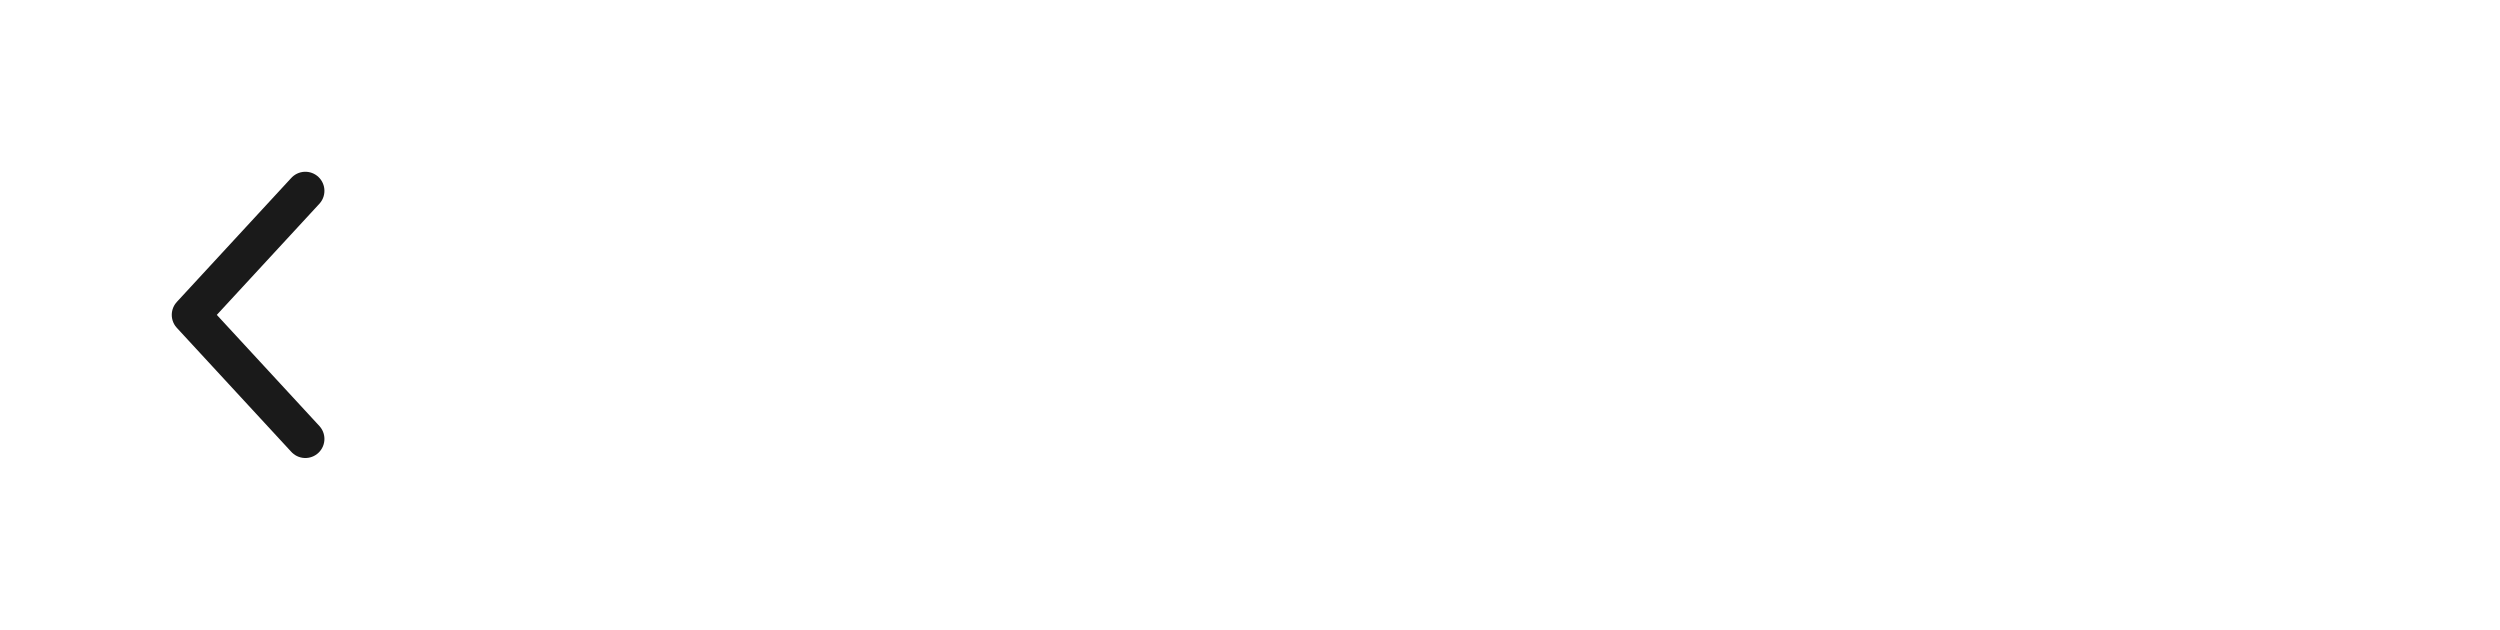
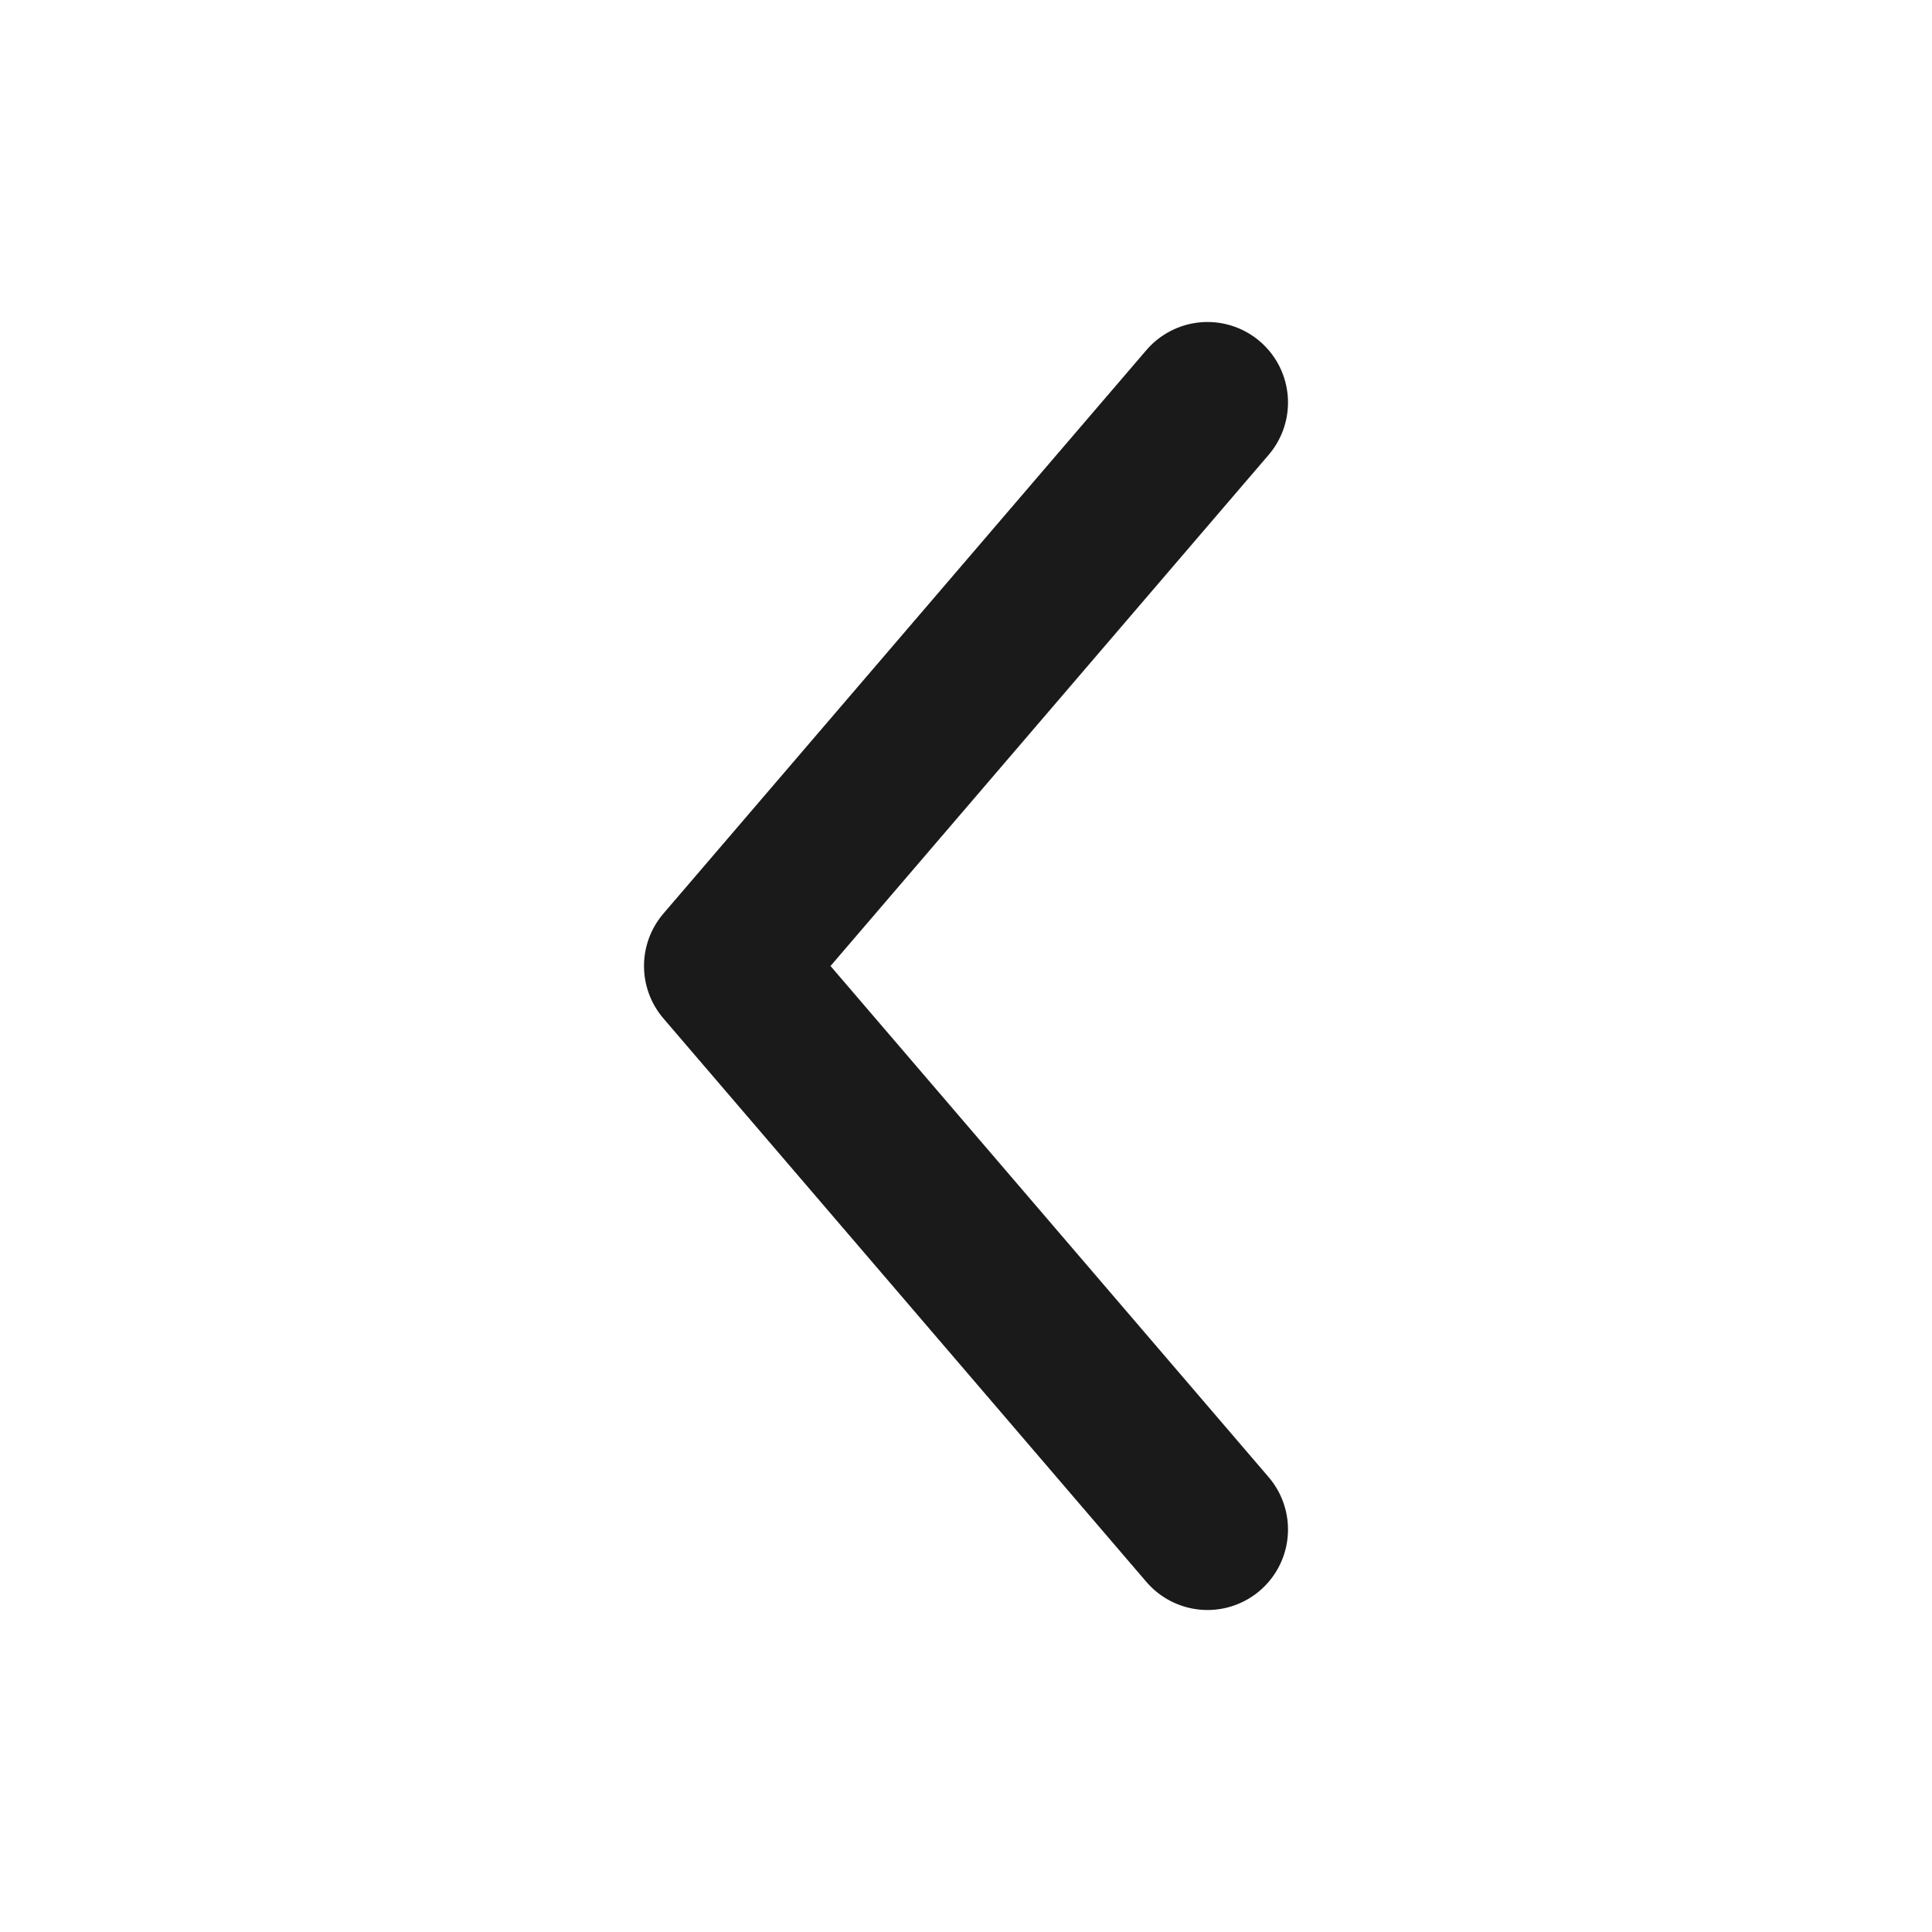
- <svg xmlns="http://www.w3.org/2000/svg" width="131" height="33" viewBox="0 0 131 33" fill="none">
-   <path d="M16 23L10 16.5L16 10" stroke="#1A1A1A" stroke-width="2" stroke-linecap="round" stroke-linejoin="round" />
+ <svg xmlns="http://www.w3.org/2000/svg" width="24" height="24" viewBox="0 0 24 24" fill="none">
+   <path d="M15 19L9 12L15 5" stroke="#1A1A1A" stroke-width="2" stroke-linecap="round" stroke-linejoin="round" />
</svg>
